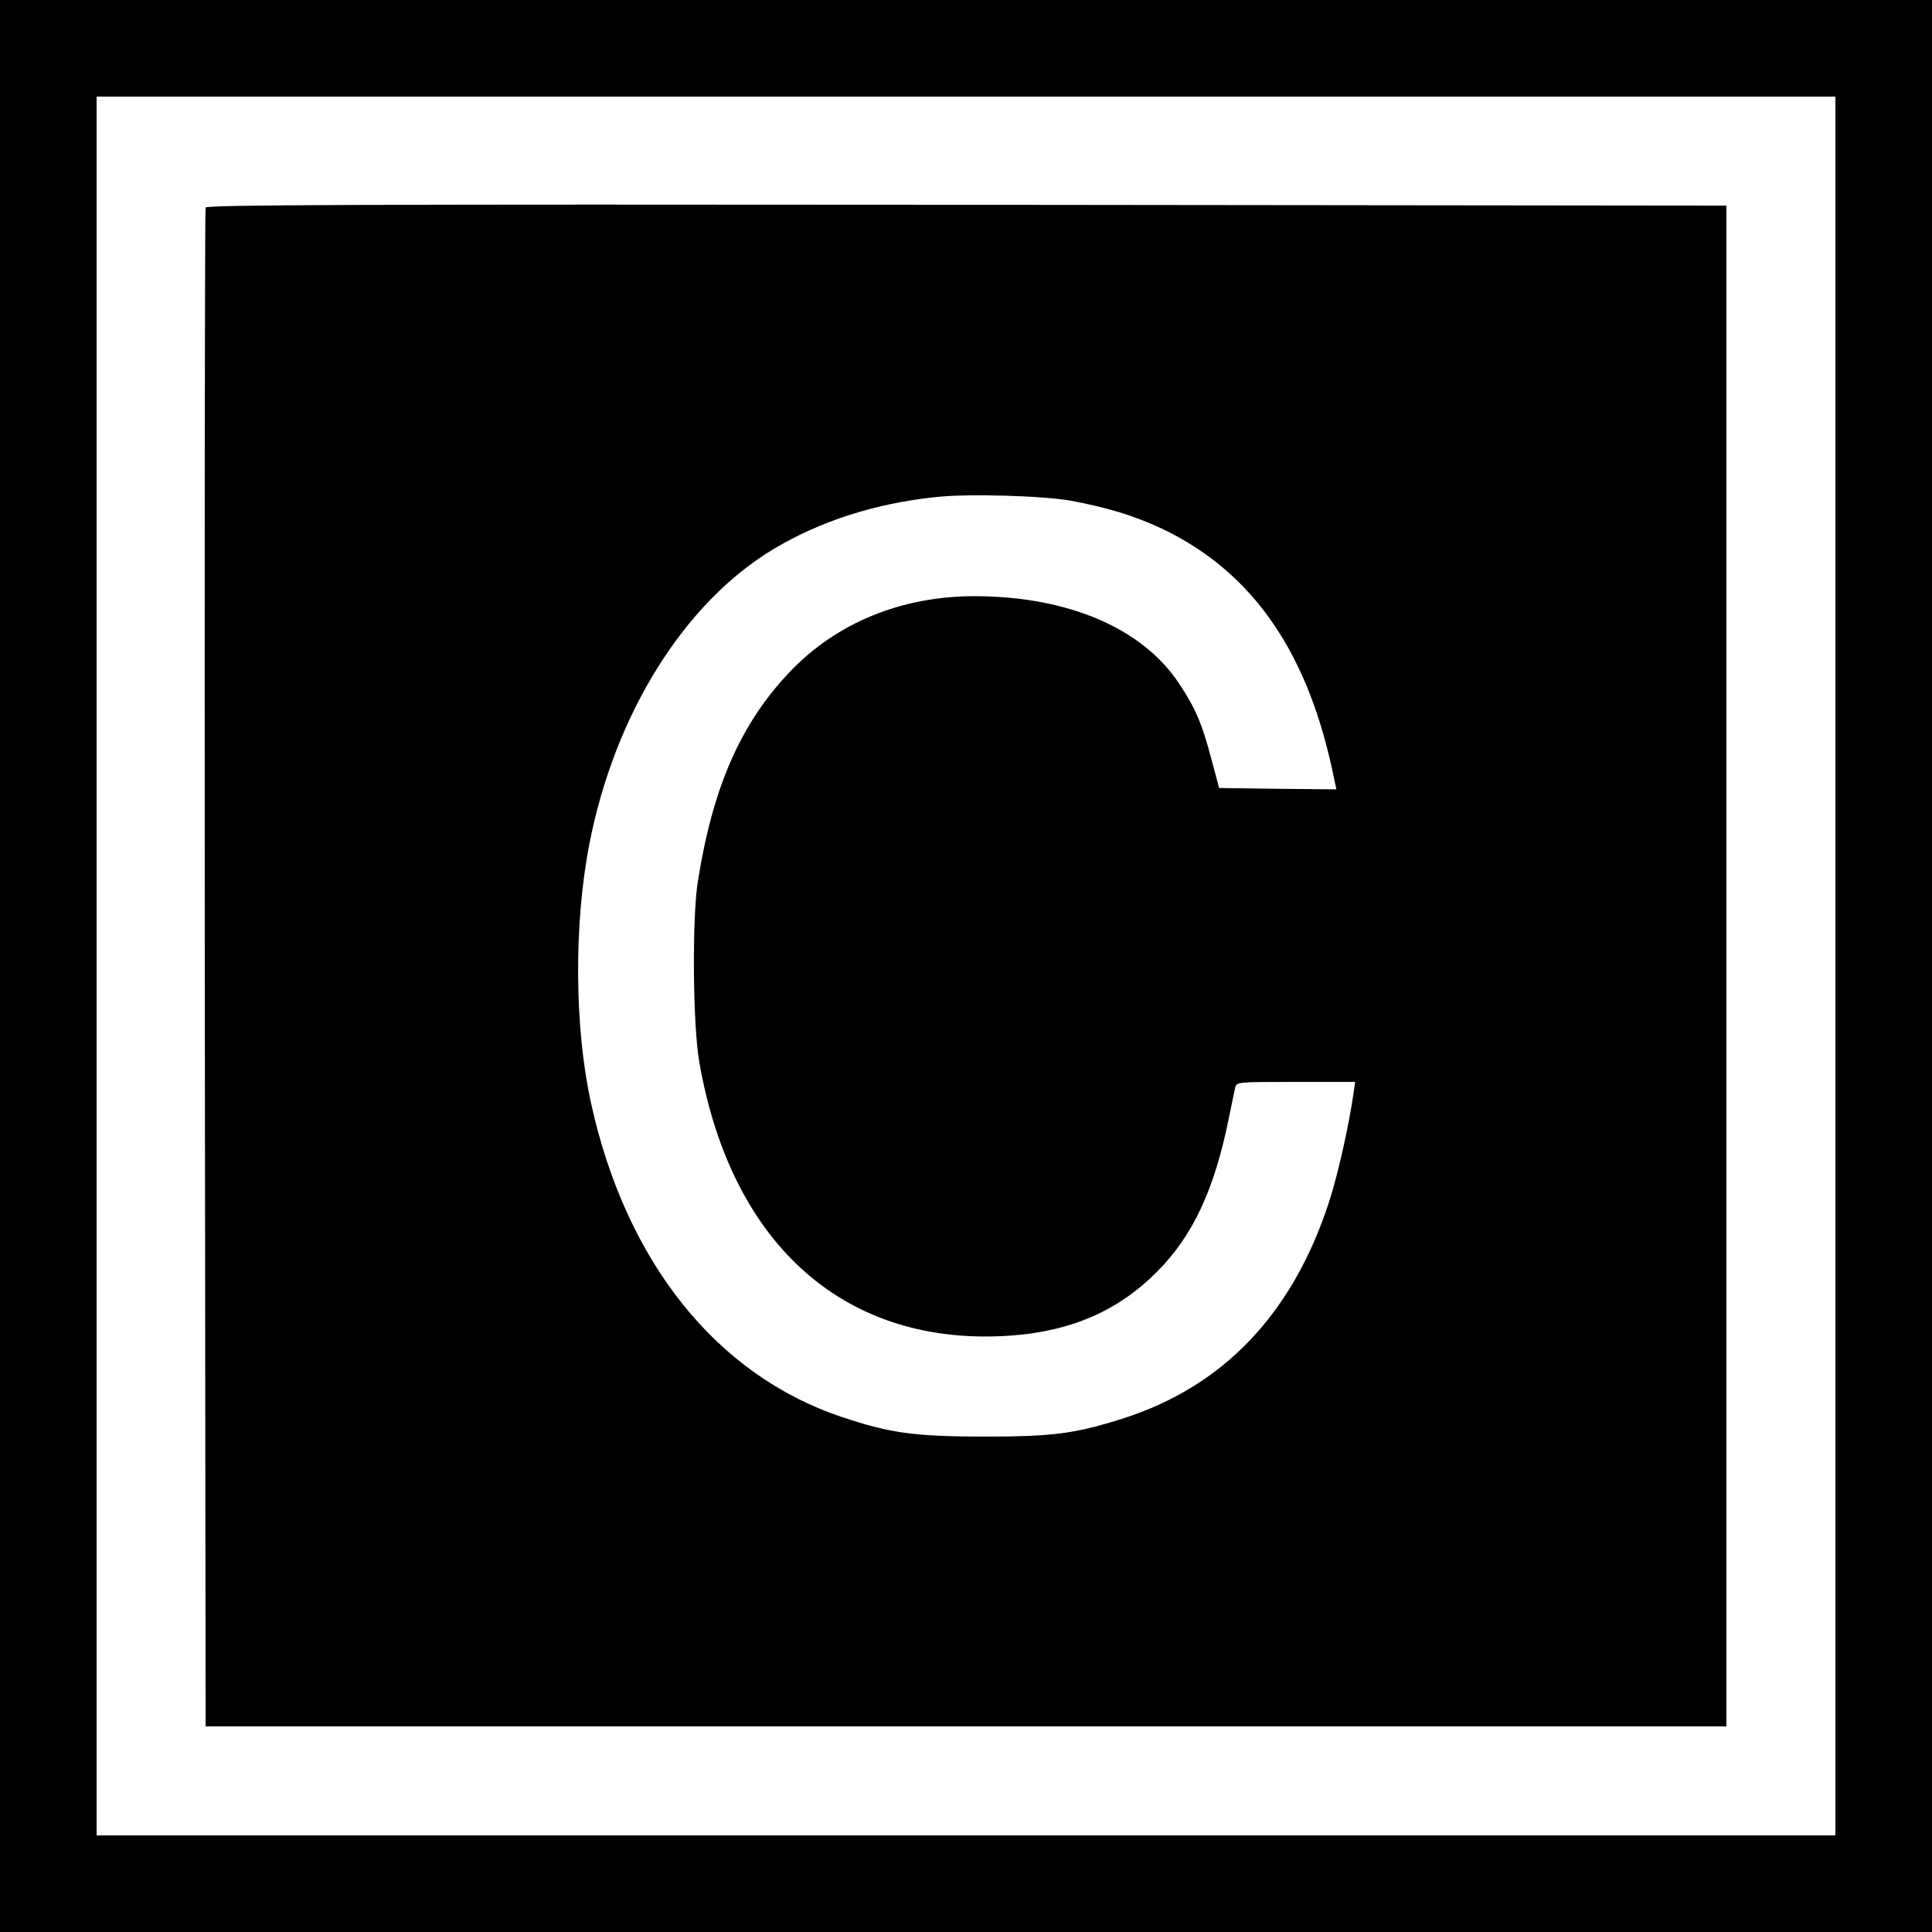
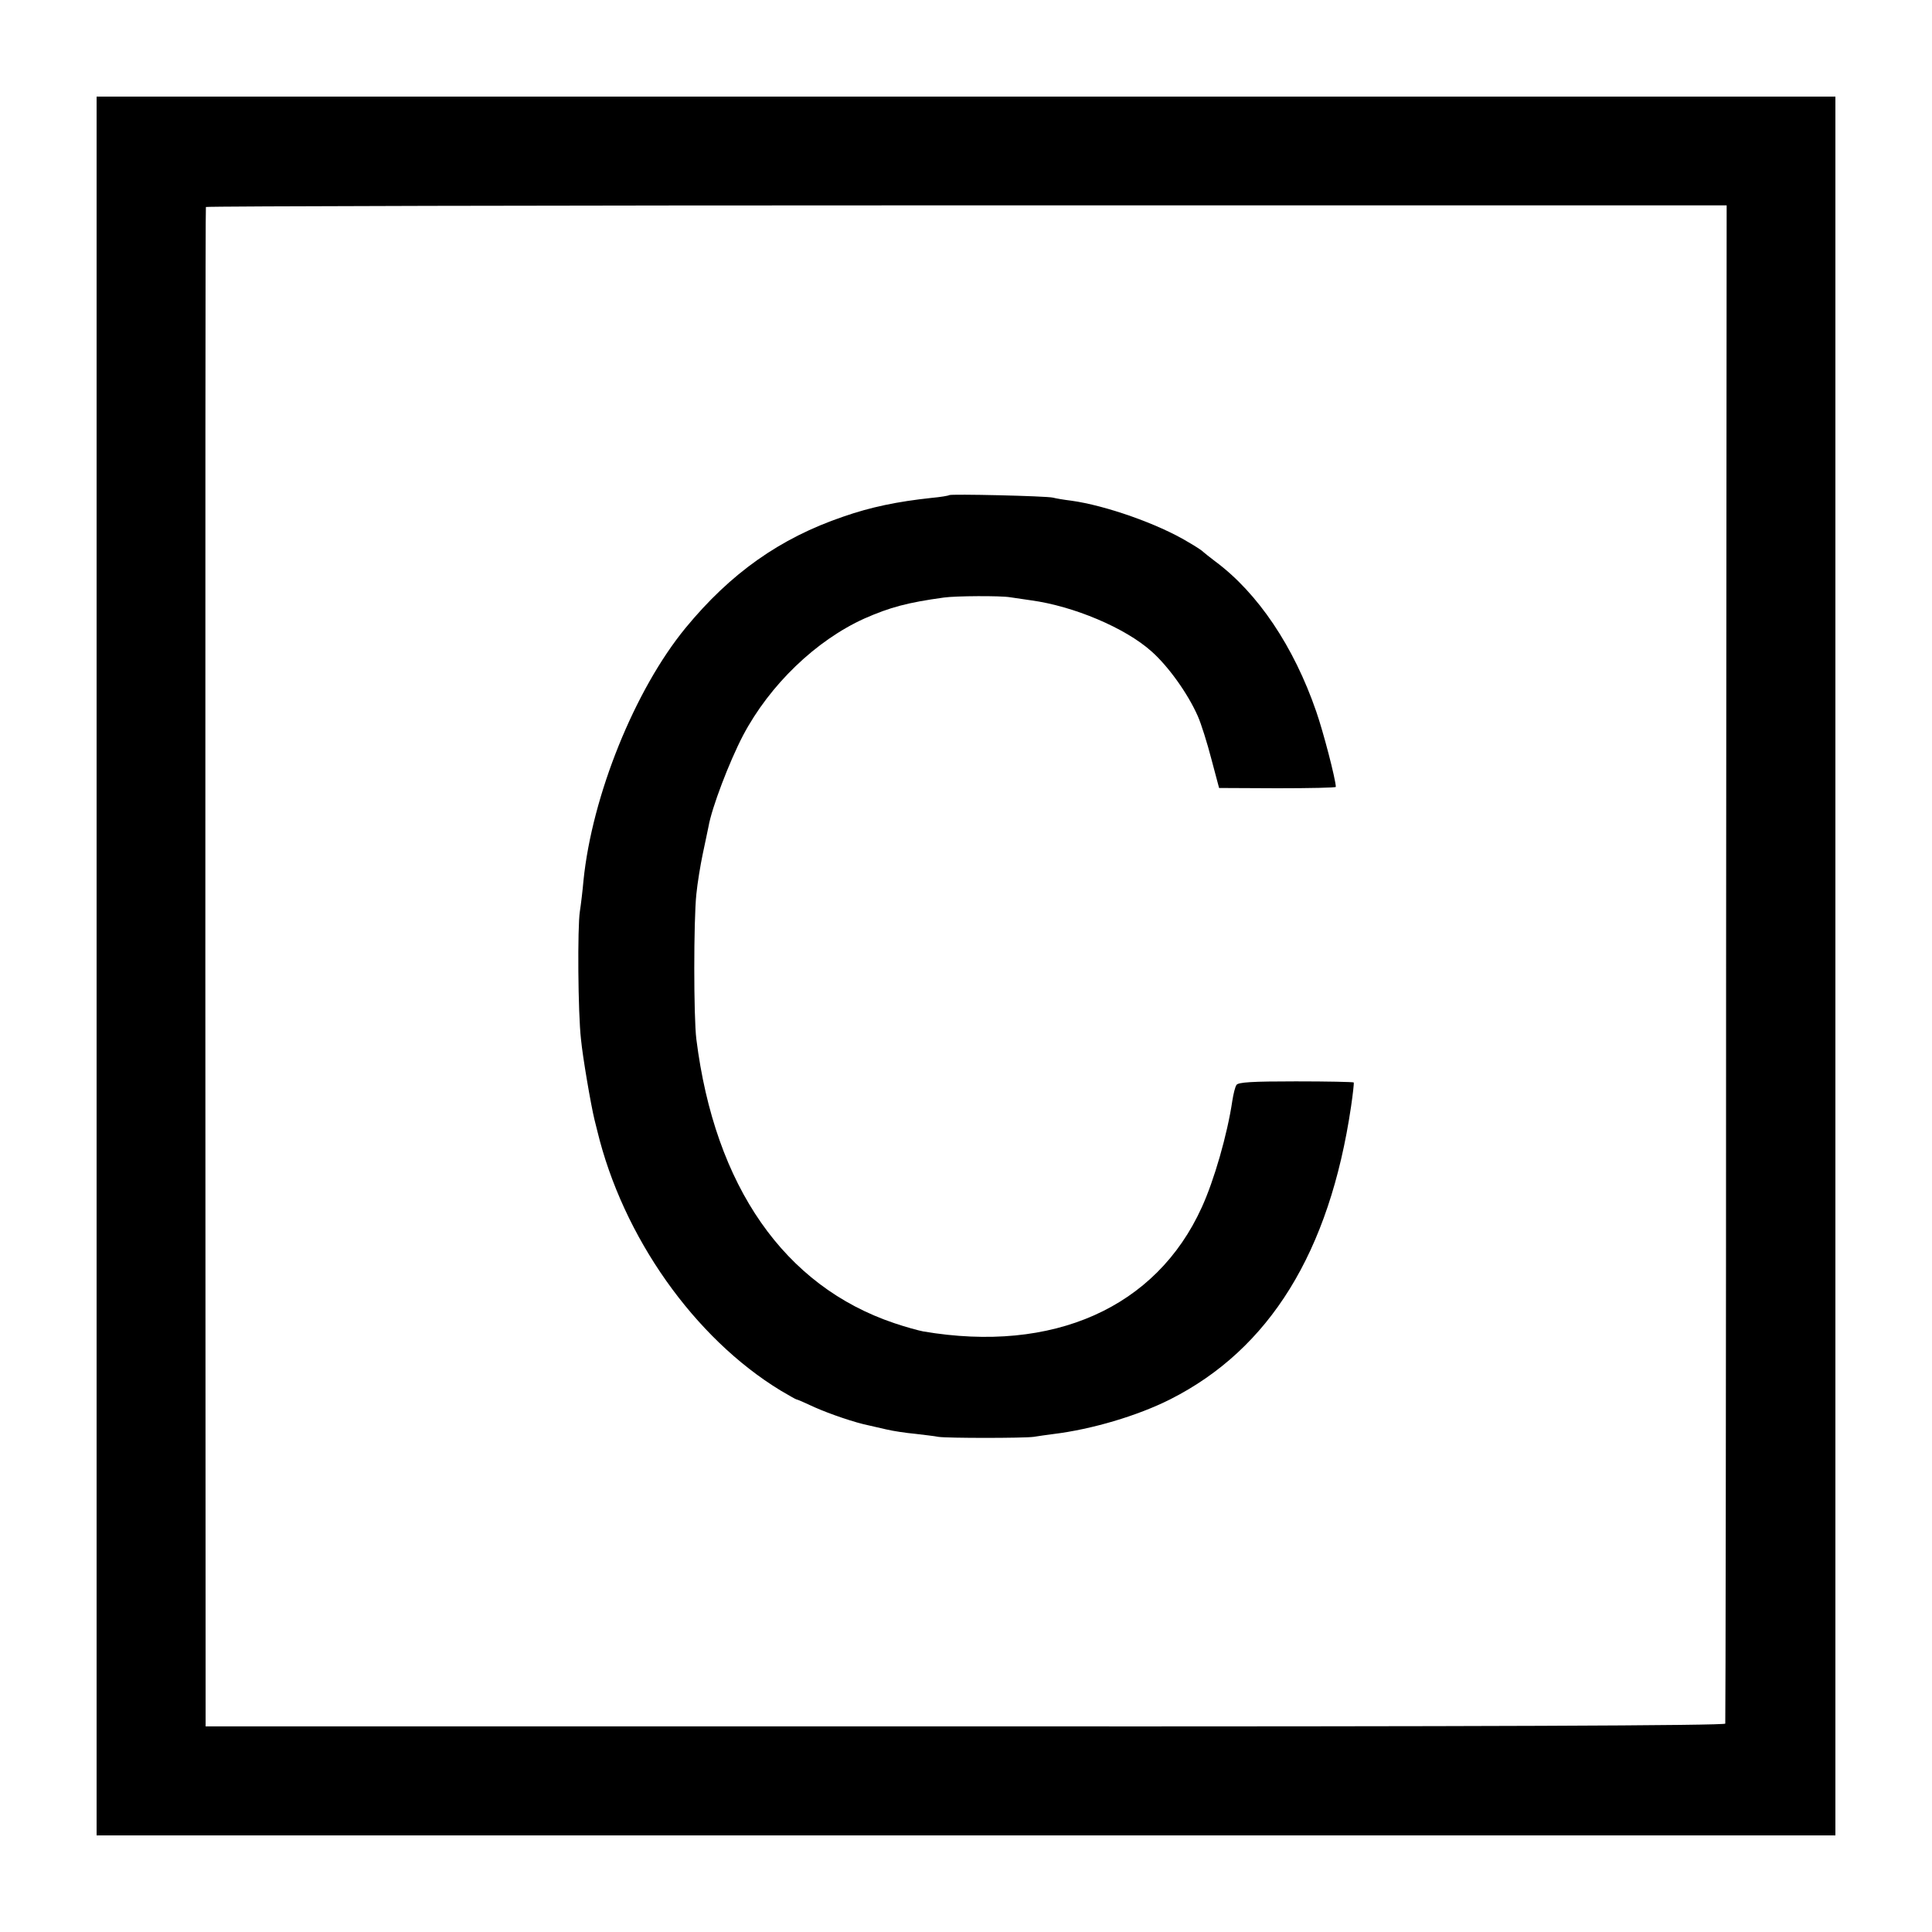
<svg xmlns="http://www.w3.org/2000/svg" version="1.0" width="700pt" height="700pt" viewBox="0 0 700 700" preserveAspectRatio="xMidYMid meet">
  <g transform="translate(0,700) scale(0.1,-0.1)" fill="#000000" stroke="none">
-     <path d="M0 3500 l0 -3500 3500 0 3500 0 0 3500 0 3500 -3500 0 -3500 0 0 -3500z m6650 0 l0 -3150 -3150 0 -3150 0 0 3150 0 3150 3150 0 3150 0 0 -3150z" />
-     <path d="M745 6248 c-3 -7 -4 -1248 -3 -2758 l3 -2745 2755 0 2755 0 0 2755 0 2755 -2753 3 c-2197 2 -2754 0 -2757 -10z m3134 -1062 c134 -25 229 -54 330 -101 332 -158 535 -453 626 -913 l7 -32 -213 2 -212 3 -28 105 c-33 126 -57 183 -116 272 -133 202 -402 317 -741 318 -265 0 -501 -96 -671 -275 -177 -186 -278 -416 -332 -755 -22 -132 -19 -527 5 -660 117 -667 534 -1032 1130 -989 218 16 387 90 526 229 133 133 211 301 264 567 9 43 18 88 21 101 5 22 6 22 220 22 l215 0 -6 -42 c-17 -117 -57 -297 -89 -394 -132 -405 -383 -668 -748 -784 -171 -54 -250 -65 -497 -65 -255 0 -344 12 -520 71 -455 152 -783 563 -909 1139 -60 274 -62 651 -5 940 92 470 345 874 669 1067 168 100 366 164 585 187 116 13 386 5 489 -13z" />
+     <path d="M350 3500 l0 -3150 3150 0 3150 0 0 3150 0 3150 -3150 0 -3150 0 0 -3150z m5904 10 c0 -1510 -2 -2750 -3 -2755 -1 -7 -866 -11 -2753 -10 l-2753 0 -1 2750 c0 1513 0 2752 2 2755 1 3 1242 6 2756 6 l2754 0 -2 -2746z" />
+     <path d="M3439 5206 c-2 -2 -31 -7 -64 -10 -122 -13 -220 -33 -320 -68 -229 -78 -408 -205 -571 -403 -184 -224 -339 -608 -370 -916 -3 -35 -9 -85 -13 -111 -9 -57 -7 -367 4 -463 6 -64 36 -239 49 -292 3 -13 8 -31 10 -40 93 -385 352 -751 664 -941 29 -17 55 -32 57 -32 3 0 33 -13 67 -29 54 -24 147 -56 198 -66 8 -2 36 -8 61 -14 25 -6 72 -13 105 -16 32 -4 70 -8 84 -11 33 -5 306 -5 345 0 17 3 48 7 70 10 140 17 306 66 425 126 360 182 577 533 655 1060 7 47 11 86 10 88 -2 2 -96 4 -210 4 -158 0 -209 -3 -215 -13 -5 -7 -11 -32 -15 -57 -18 -122 -66 -289 -111 -387 -165 -363 -538 -529 -1009 -449 -16 3 -64 16 -105 30 -398 134 -650 495 -717 1029 -10 80 -10 430 0 525 4 41 15 107 23 145 8 39 18 84 21 100 12 69 75 234 125 330 97 184 265 345 440 424 93 41 157 58 288 76 42 6 205 7 240 1 14 -2 48 -7 75 -11 155 -21 342 -100 437 -185 61 -54 132 -153 168 -235 12 -27 34 -97 49 -155 l28 -105 211 -1 c117 0 212 2 212 5 -1 29 -45 198 -71 273 -81 235 -211 429 -366 544 -21 16 -40 31 -43 34 -3 4 -27 20 -55 36 -109 66 -300 133 -424 150 -25 3 -55 8 -66 11 -25 6 -371 14 -376 9z" />
  </g>
</svg>
